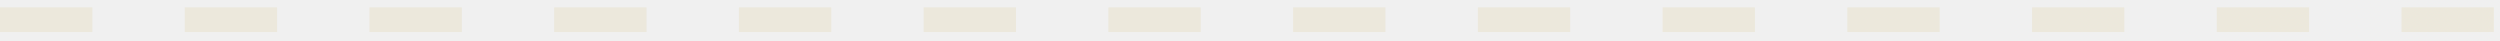
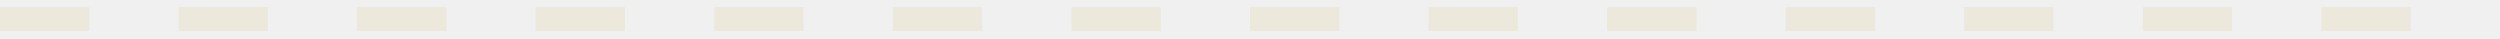
- <svg xmlns="http://www.w3.org/2000/svg" version="1.1" id="Layer_1" x="0px" y="0px" viewBox="0 0 406 6.5" style="enable-background:new 0 0 406 6.5;" xml:space="preserve">
+ <svg xmlns="http://www.w3.org/2000/svg" version="1.1" id="Layer_1" x="0px" y="0px" viewBox="0 0 420 6.5" style="enable-background:new 0 0 420 6.5;" xml:space="preserve">
  <style type="text/css">
- 	.Drop_x0020_Shadow{fill:none;}
- 	.Round_x0020_Corners_x0020_2_x0020_pt{fill:#FFFFFF;stroke:#000000;stroke-miterlimit:10;}
- 	.Live_x0020_Reflect_x0020_X{fill:none;}
- 	.Bevel_x0020_Soft{fill:url(#SVGID_1_);}
- 	.Dusk{fill:#FFFFFF;}
- 	.Foliage_GS{fill:#FFDD00;}
- 	.Pompadour_GS{fill-rule:evenodd;clip-rule:evenodd;fill:#44ADE2;}
	.st0{fill:none;stroke:#ECE8DC;stroke-width:4;stroke-dasharray:15,15;}
</style>
-   <linearGradient id="SVGID_1_" gradientUnits="userSpaceOnUse" x1="-258.526" y1="-407.779" x2="-257.819" y2="-407.072">
-     <stop offset="0" style="stop-color:#DEDFE3" />
-     <stop offset="0.174" style="stop-color:#D8D9DD" />
-     <stop offset="0.352" style="stop-color:#C9CACD" />
-     <stop offset="0.532" style="stop-color:#B4B5B8" />
-     <stop offset="0.714" style="stop-color:#989A9C" />
-     <stop offset="0.895" style="stop-color:#797C7E" />
-     <stop offset="1" style="stop-color:#656B6C" />
-   </linearGradient>
  <line class="st0" x1="0" y1="3.2" x2="406" y2="3.2" />
</svg>
